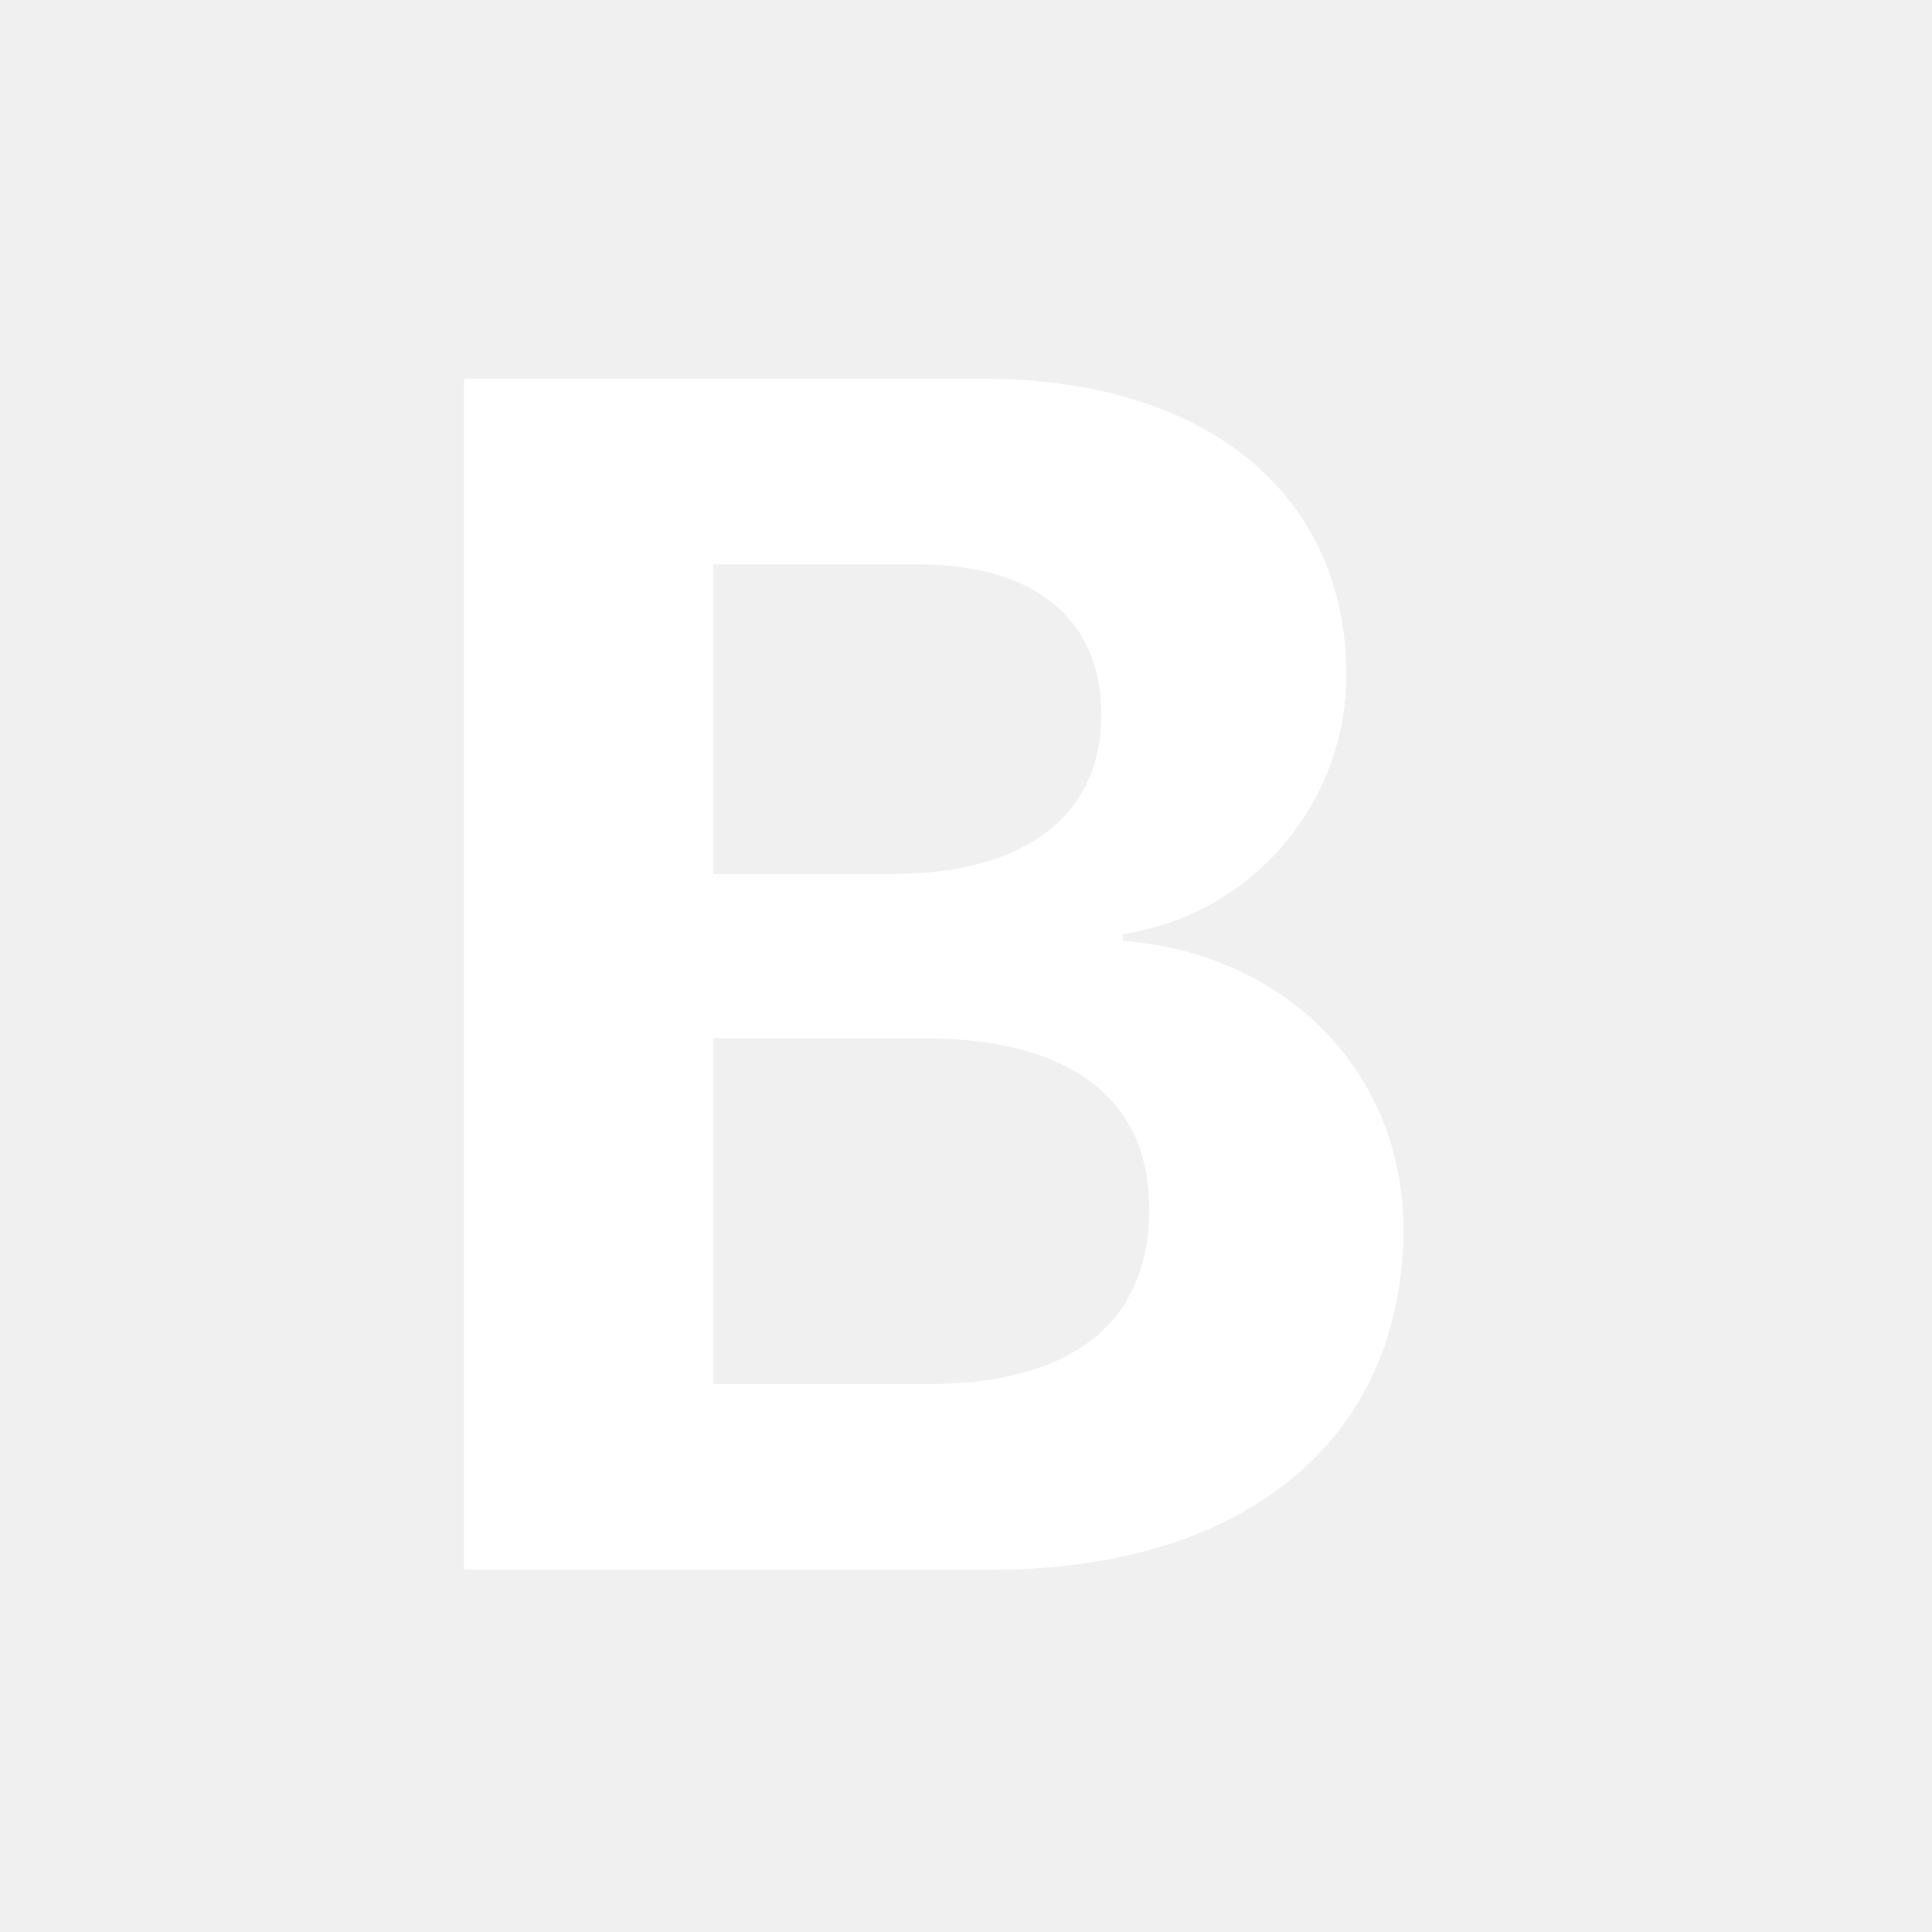
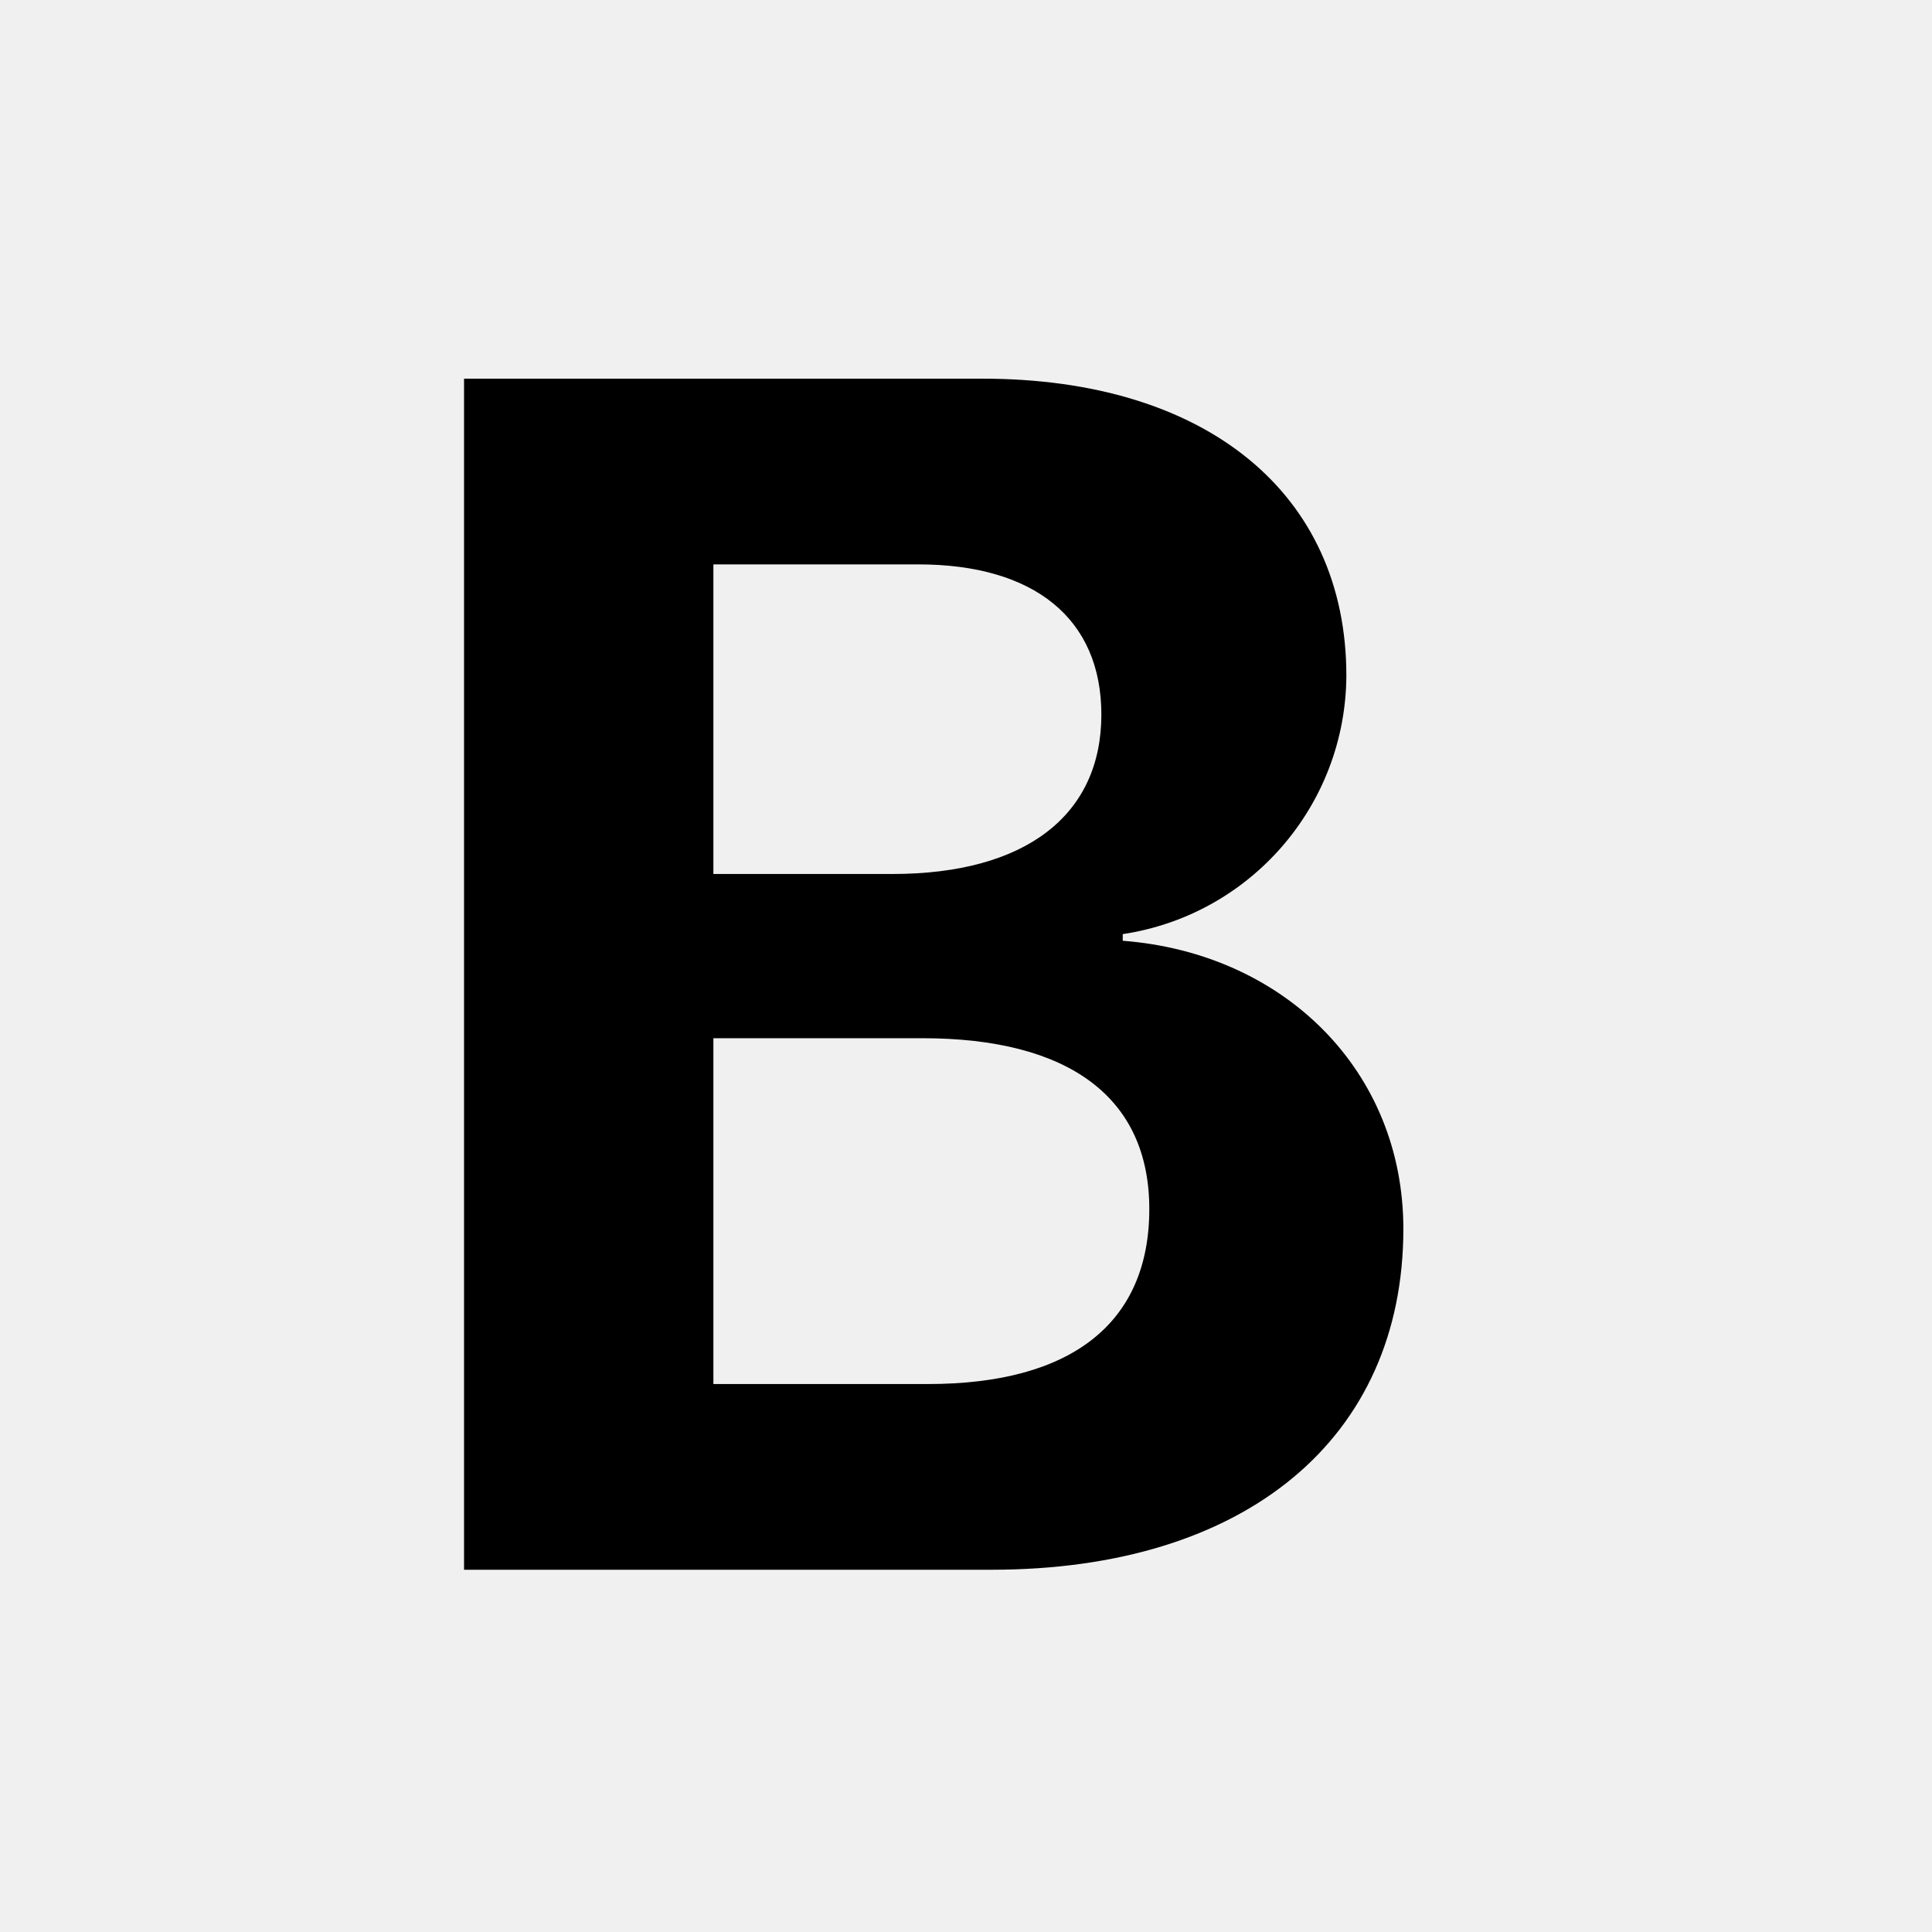
- <svg xmlns="http://www.w3.org/2000/svg" width="16" height="16" fill="white" class="bi bi-type-bold">
+ <svg xmlns="http://www.w3.org/2000/svg" width="16" height="16" fill="" class="bi bi-type-bold">
  <path d="M8.21 13c2.106 0 3.412-1.087 3.412-2.823 0-1.306-.984-2.283-2.324-2.386v-.055a2.176 2.176 0 0 0 1.852-2.14c0-1.51-1.162-2.46-3.014-2.46H3.843V13H8.21zM5.908 4.674h1.696c.963 0 1.517.451 1.517 1.244 0 .834-.629 1.32-1.73 1.32H5.908V4.673zm0 6.788V8.598h1.73c1.217 0 1.88.492 1.88 1.415 0 .943-.643 1.449-1.832 1.449H5.907z" />
</svg>
